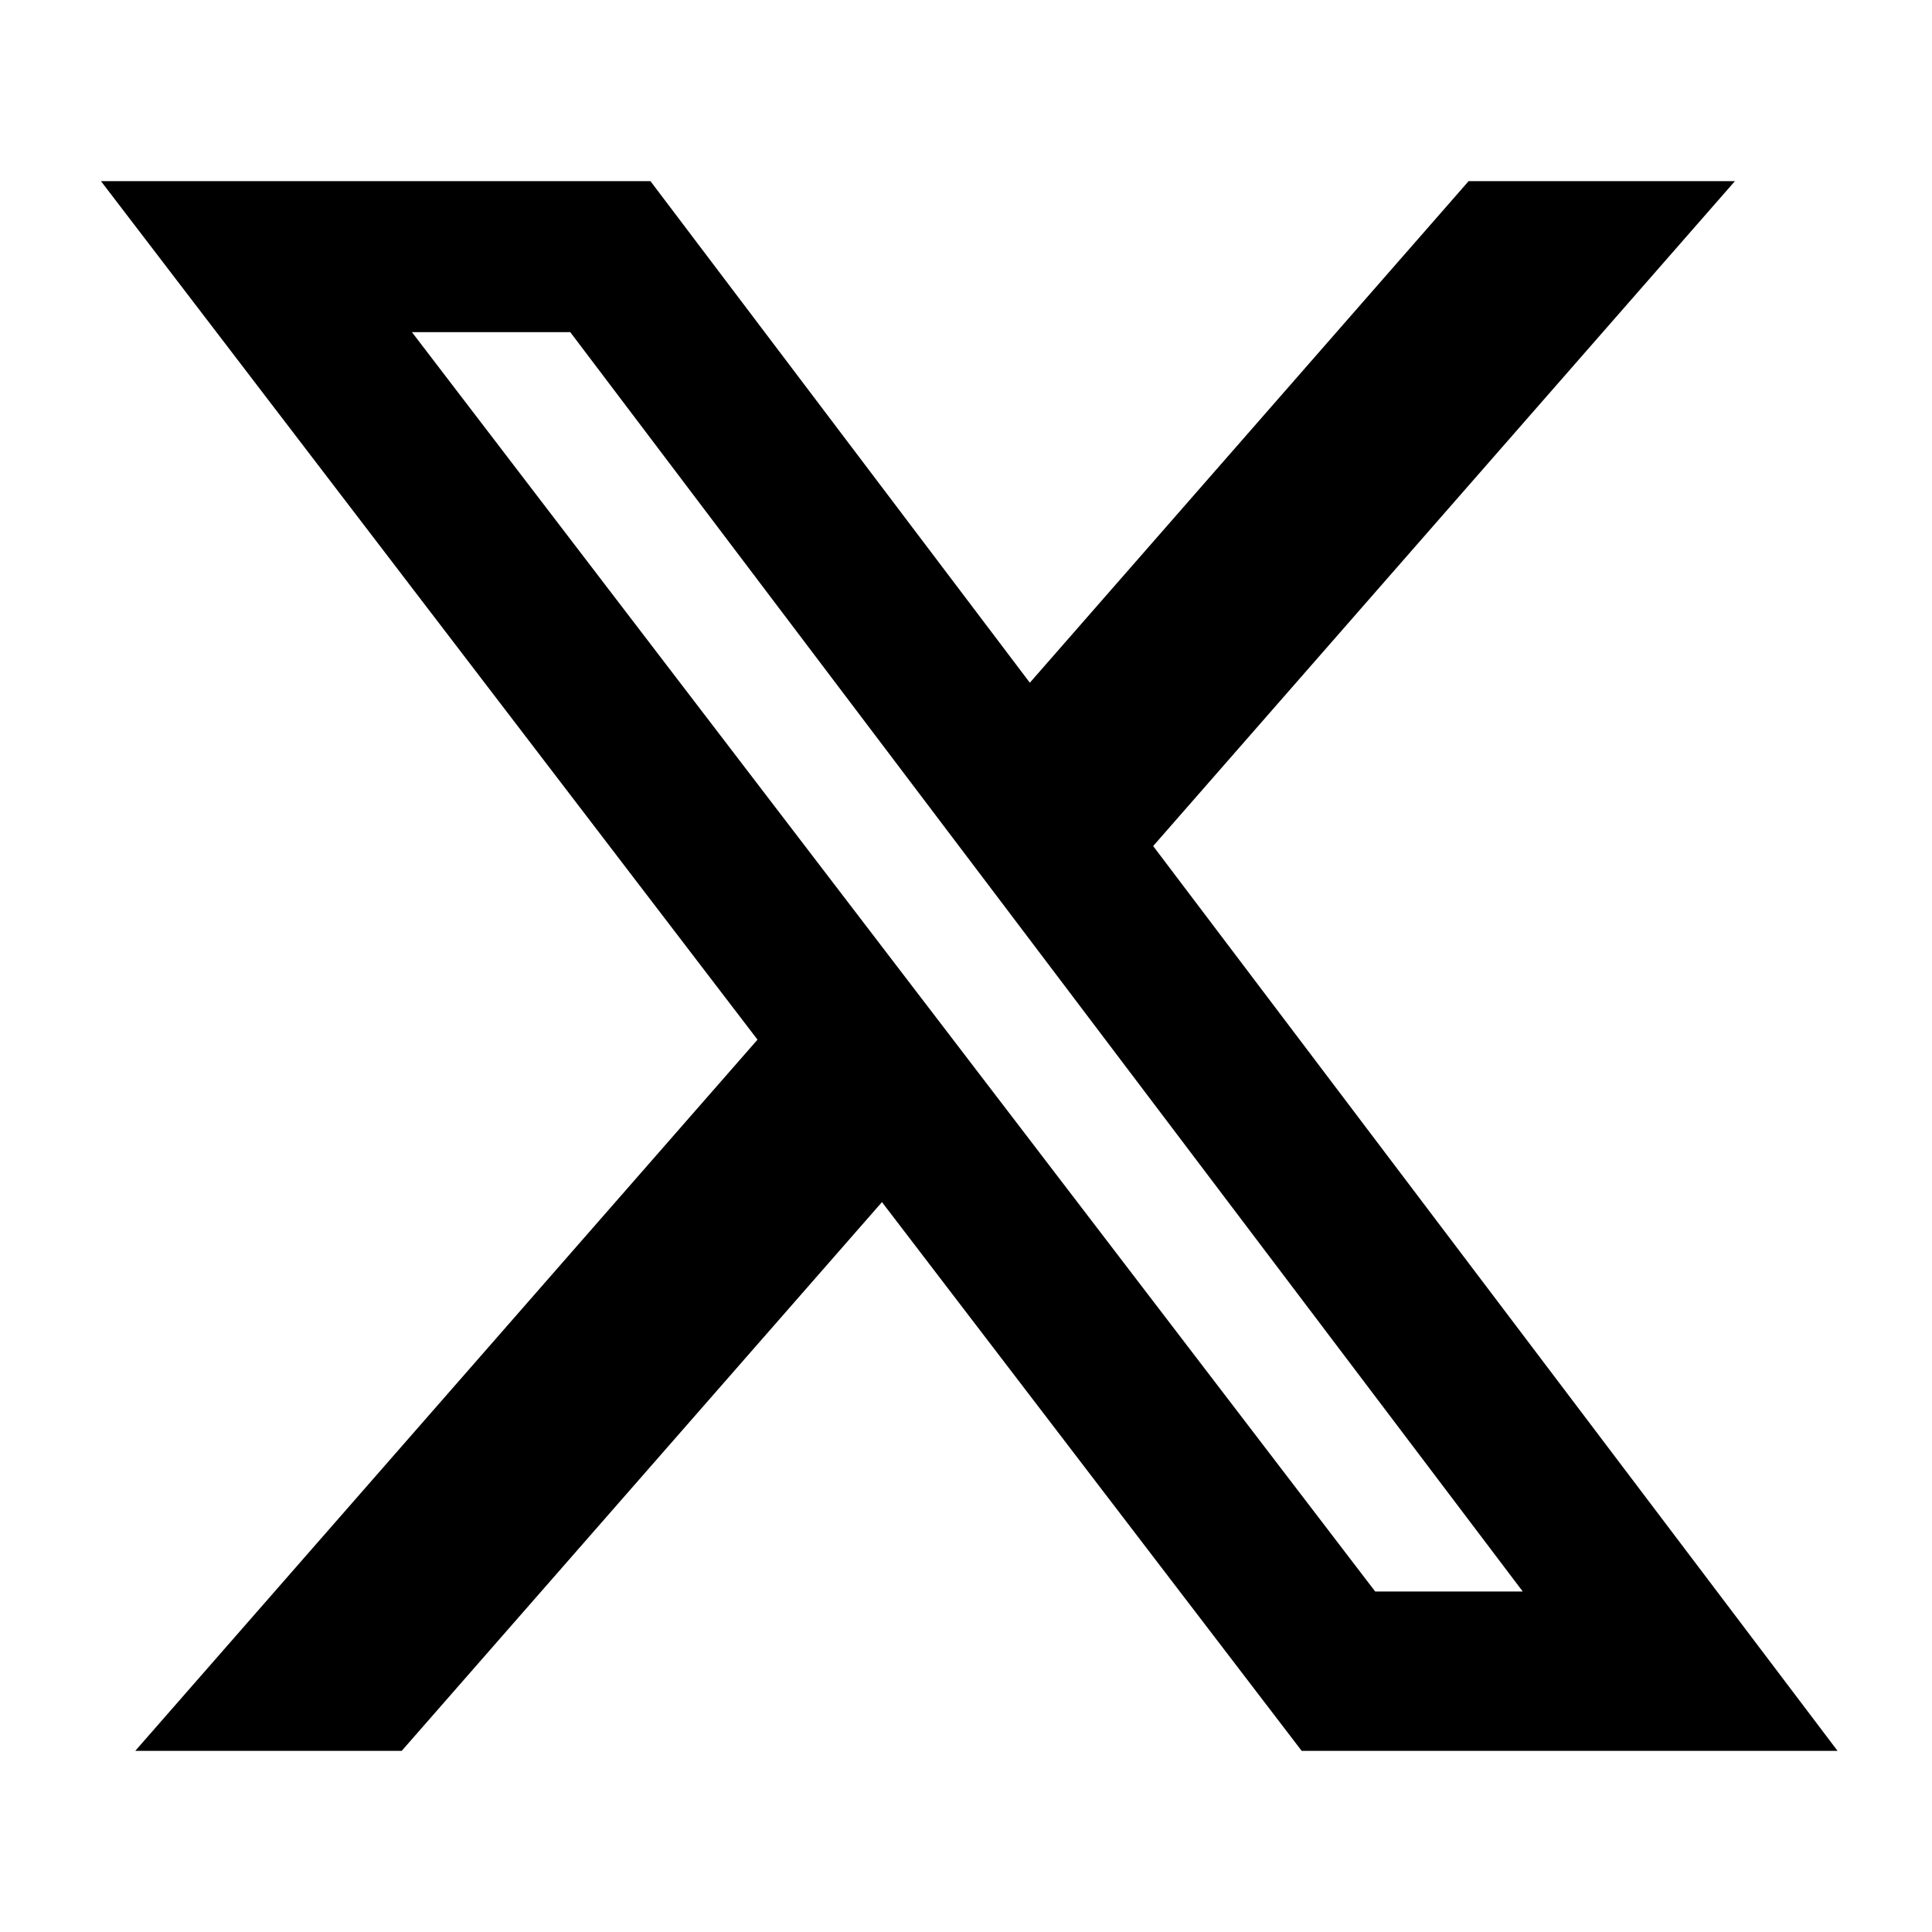
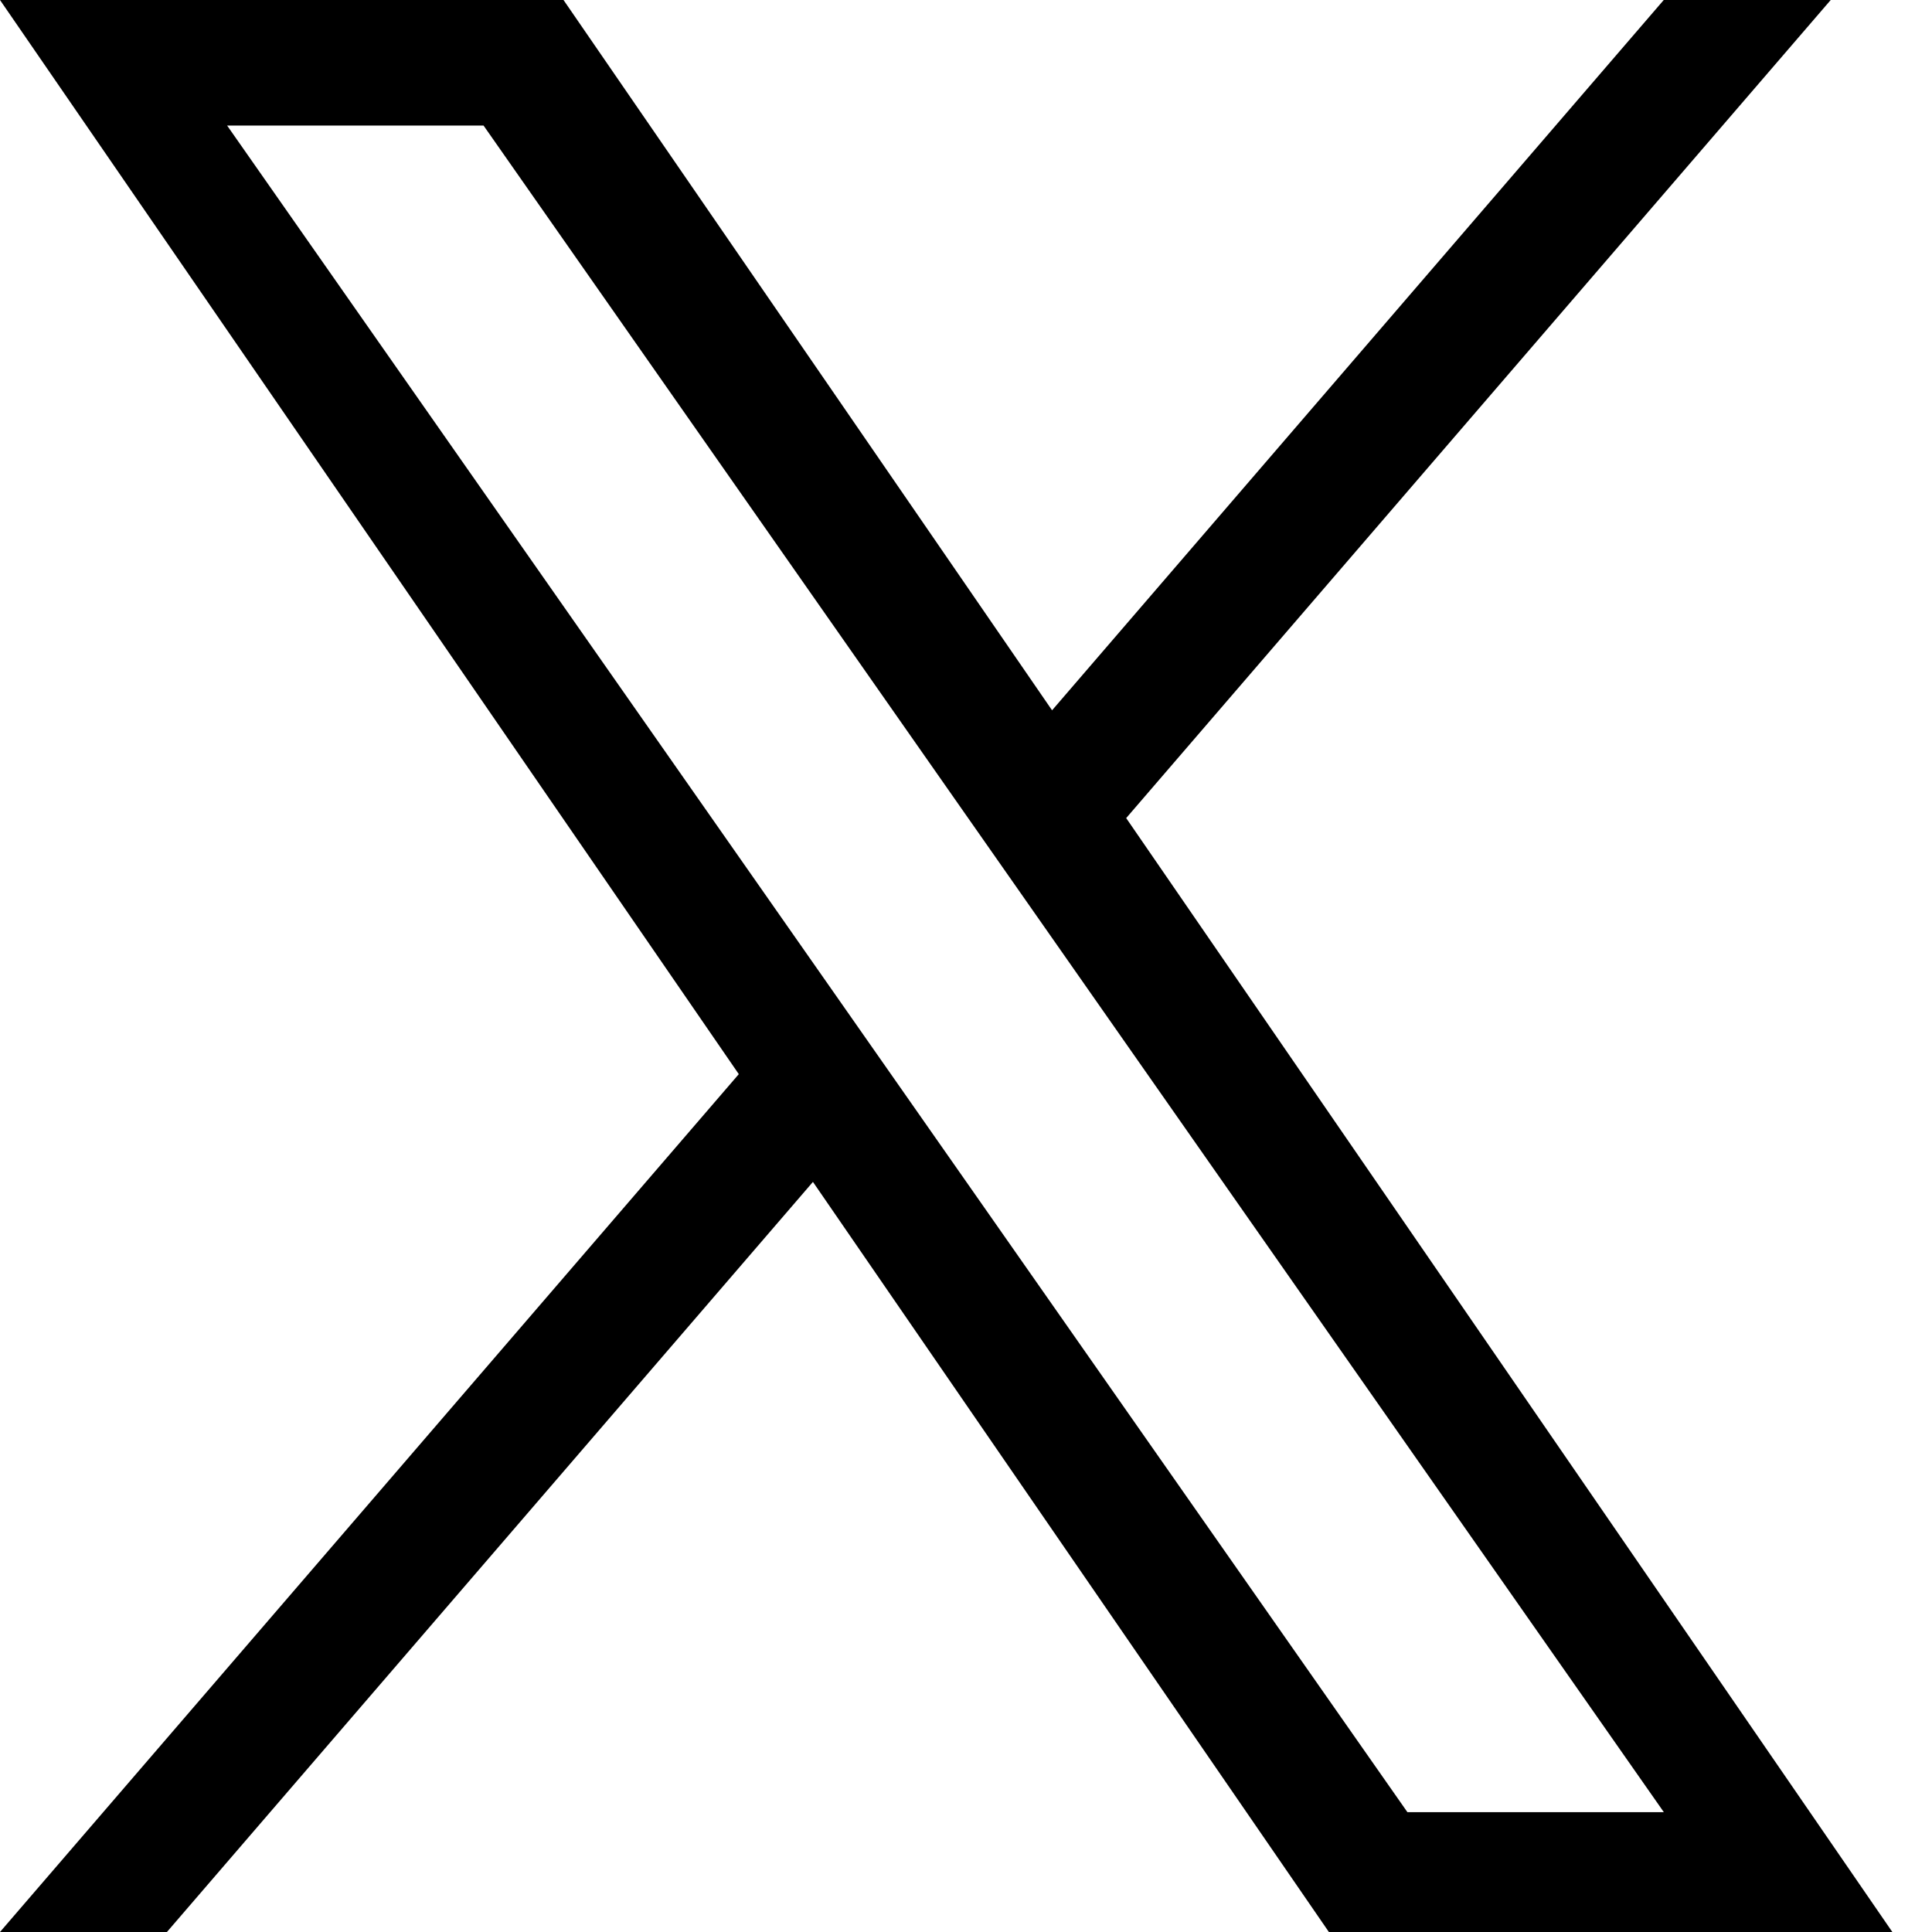
- <svg xmlns="http://www.w3.org/2000/svg" viewBox="0 0 24 24">
-   <path d="M18.244 2.25h3.308l-7.227 8.26 8.502 11.24H16.17l-5.214-6.817L4.99 21.75H1.68l7.73-8.835L1.254 2.25H8.08l4.713 6.231zm-1.161 17.52h1.833L7.084 4.126H5.117z" />
+ <svg xmlns="http://www.w3.org/2000/svg" width="40" height="40" viewBox="0 0 40 40" fill="none">
+   <path d="M23.317 16.937L37.903 0H34.446L21.782 14.706L11.667 0H0L15.296 22.239L0 40H3.456L16.831 24.47L27.513 40H39.179L23.316 16.937H23.317ZM18.583 22.435L17.033 20.22L4.702 2.599H10.011L19.962 16.82L21.512 19.034L34.448 37.519H29.139L18.583 22.435V22.435Z" fill="black" />
</svg>
